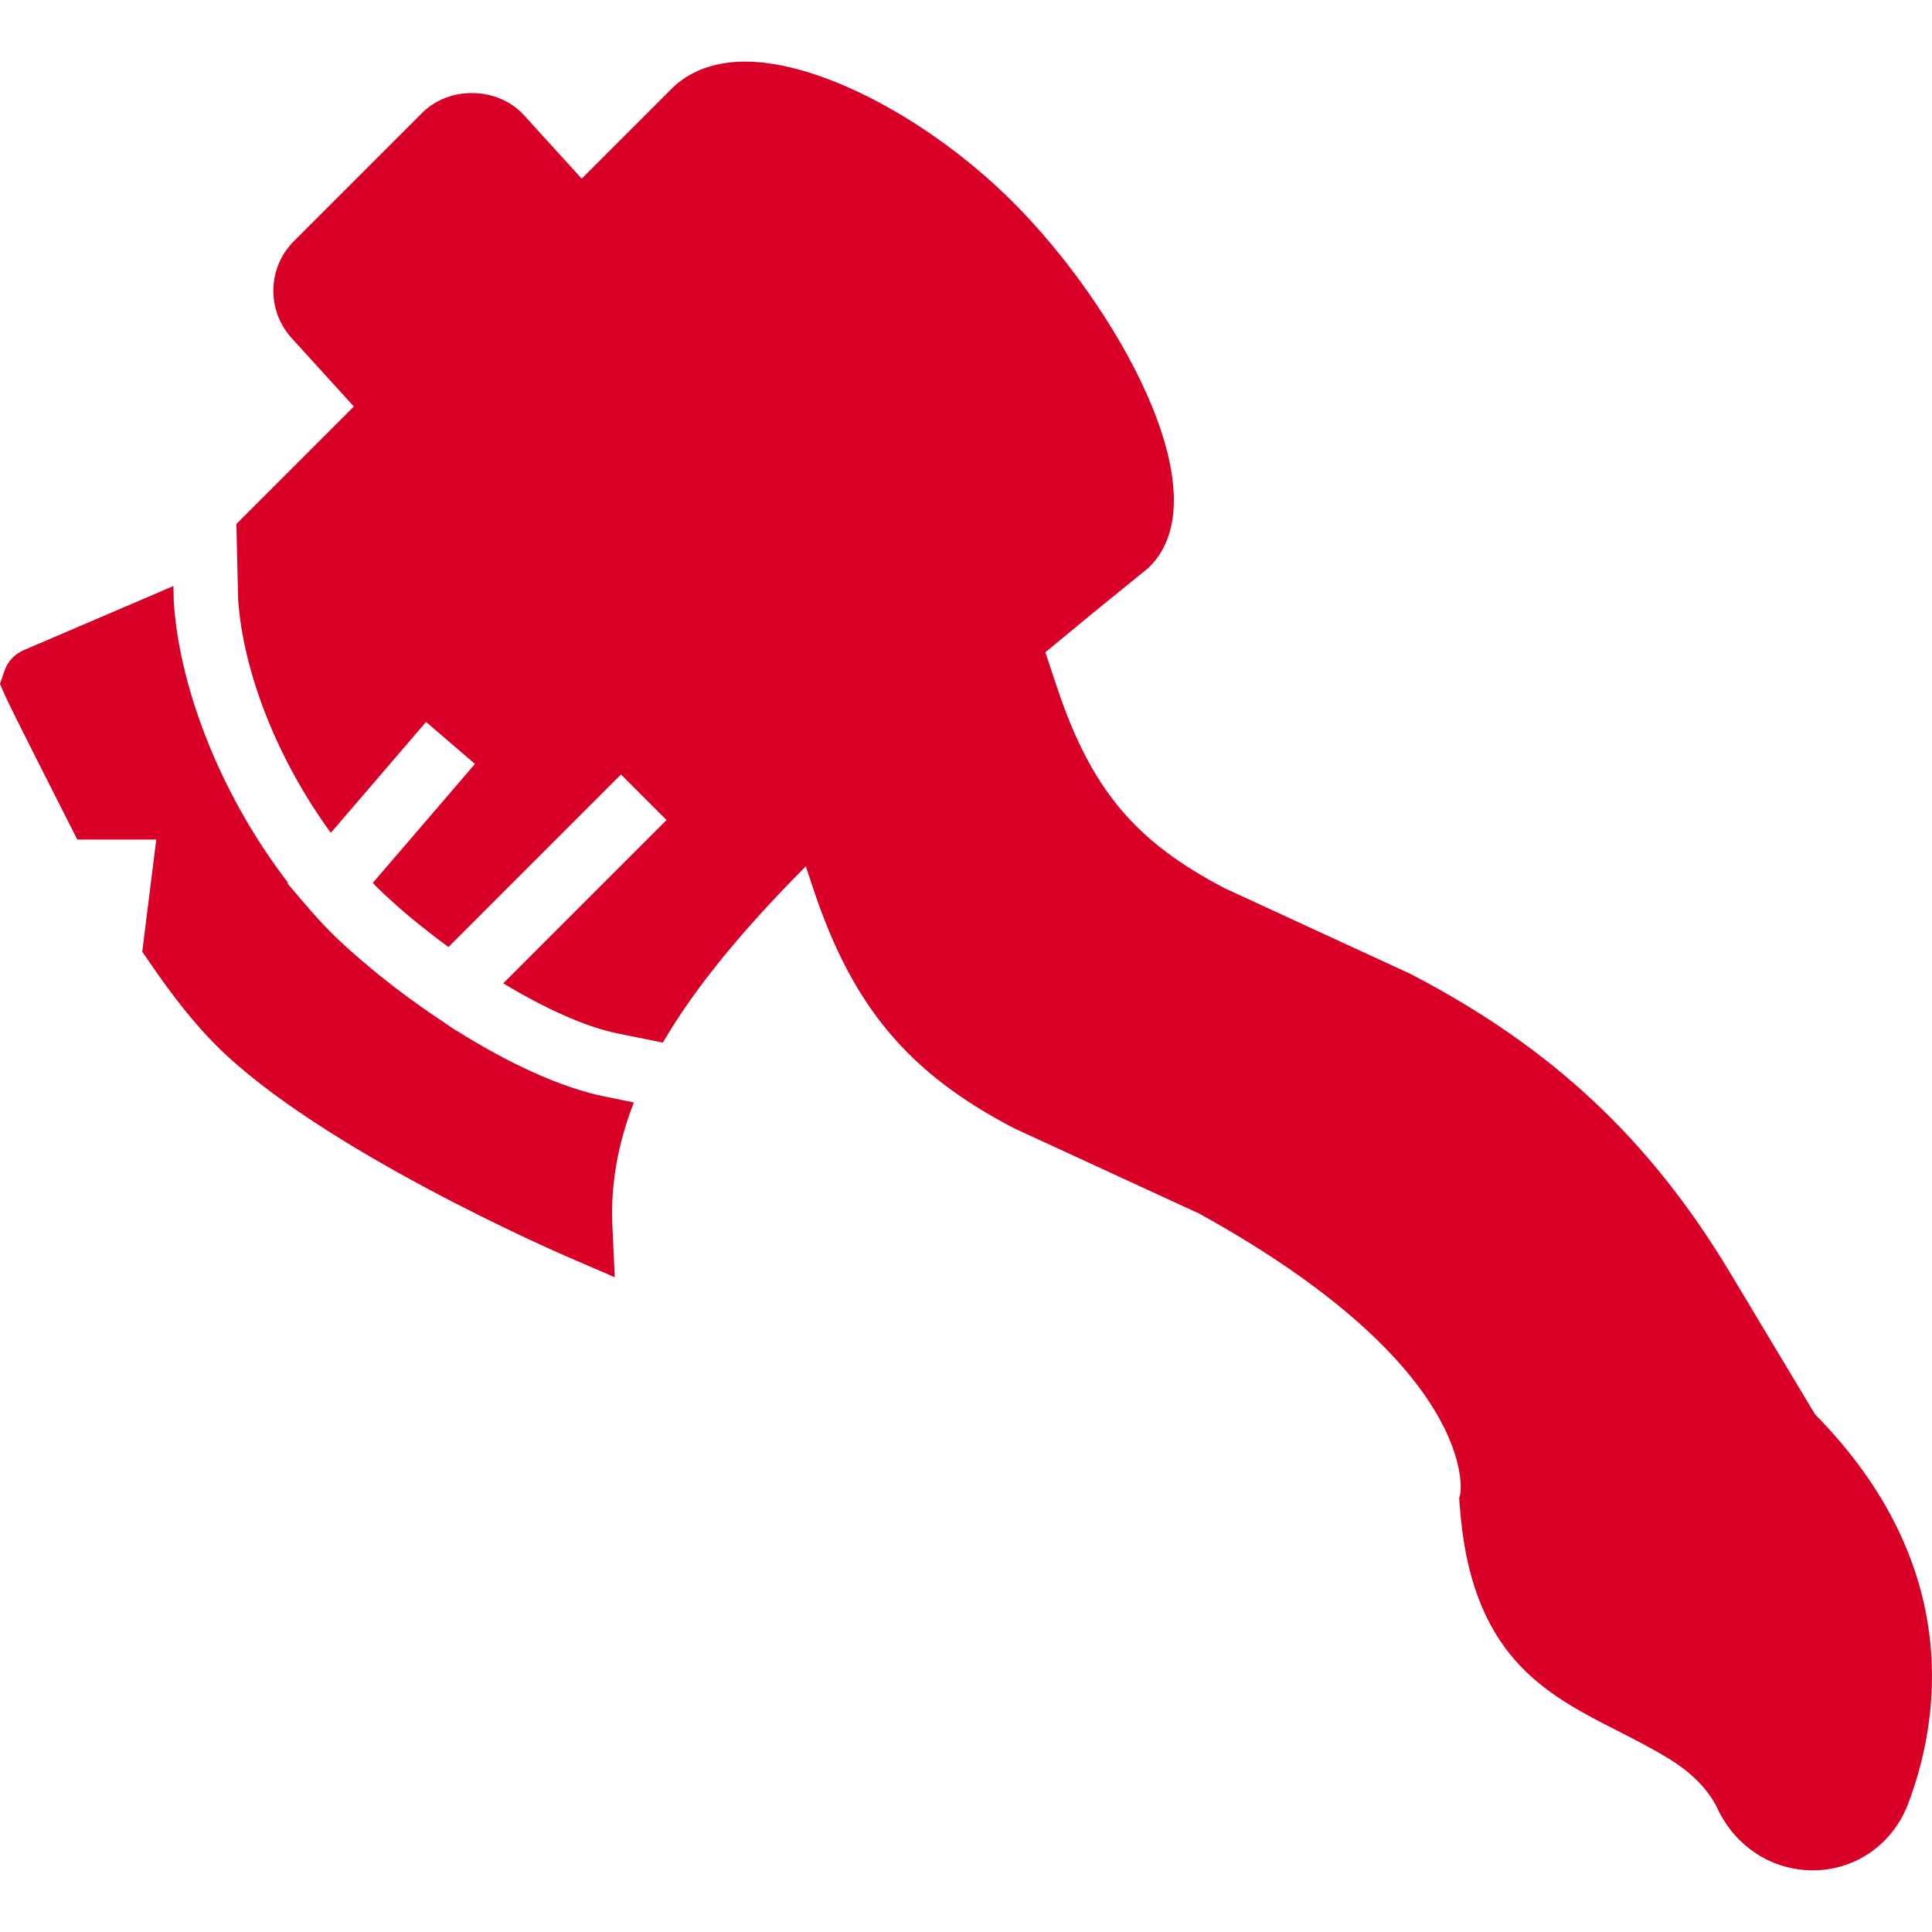
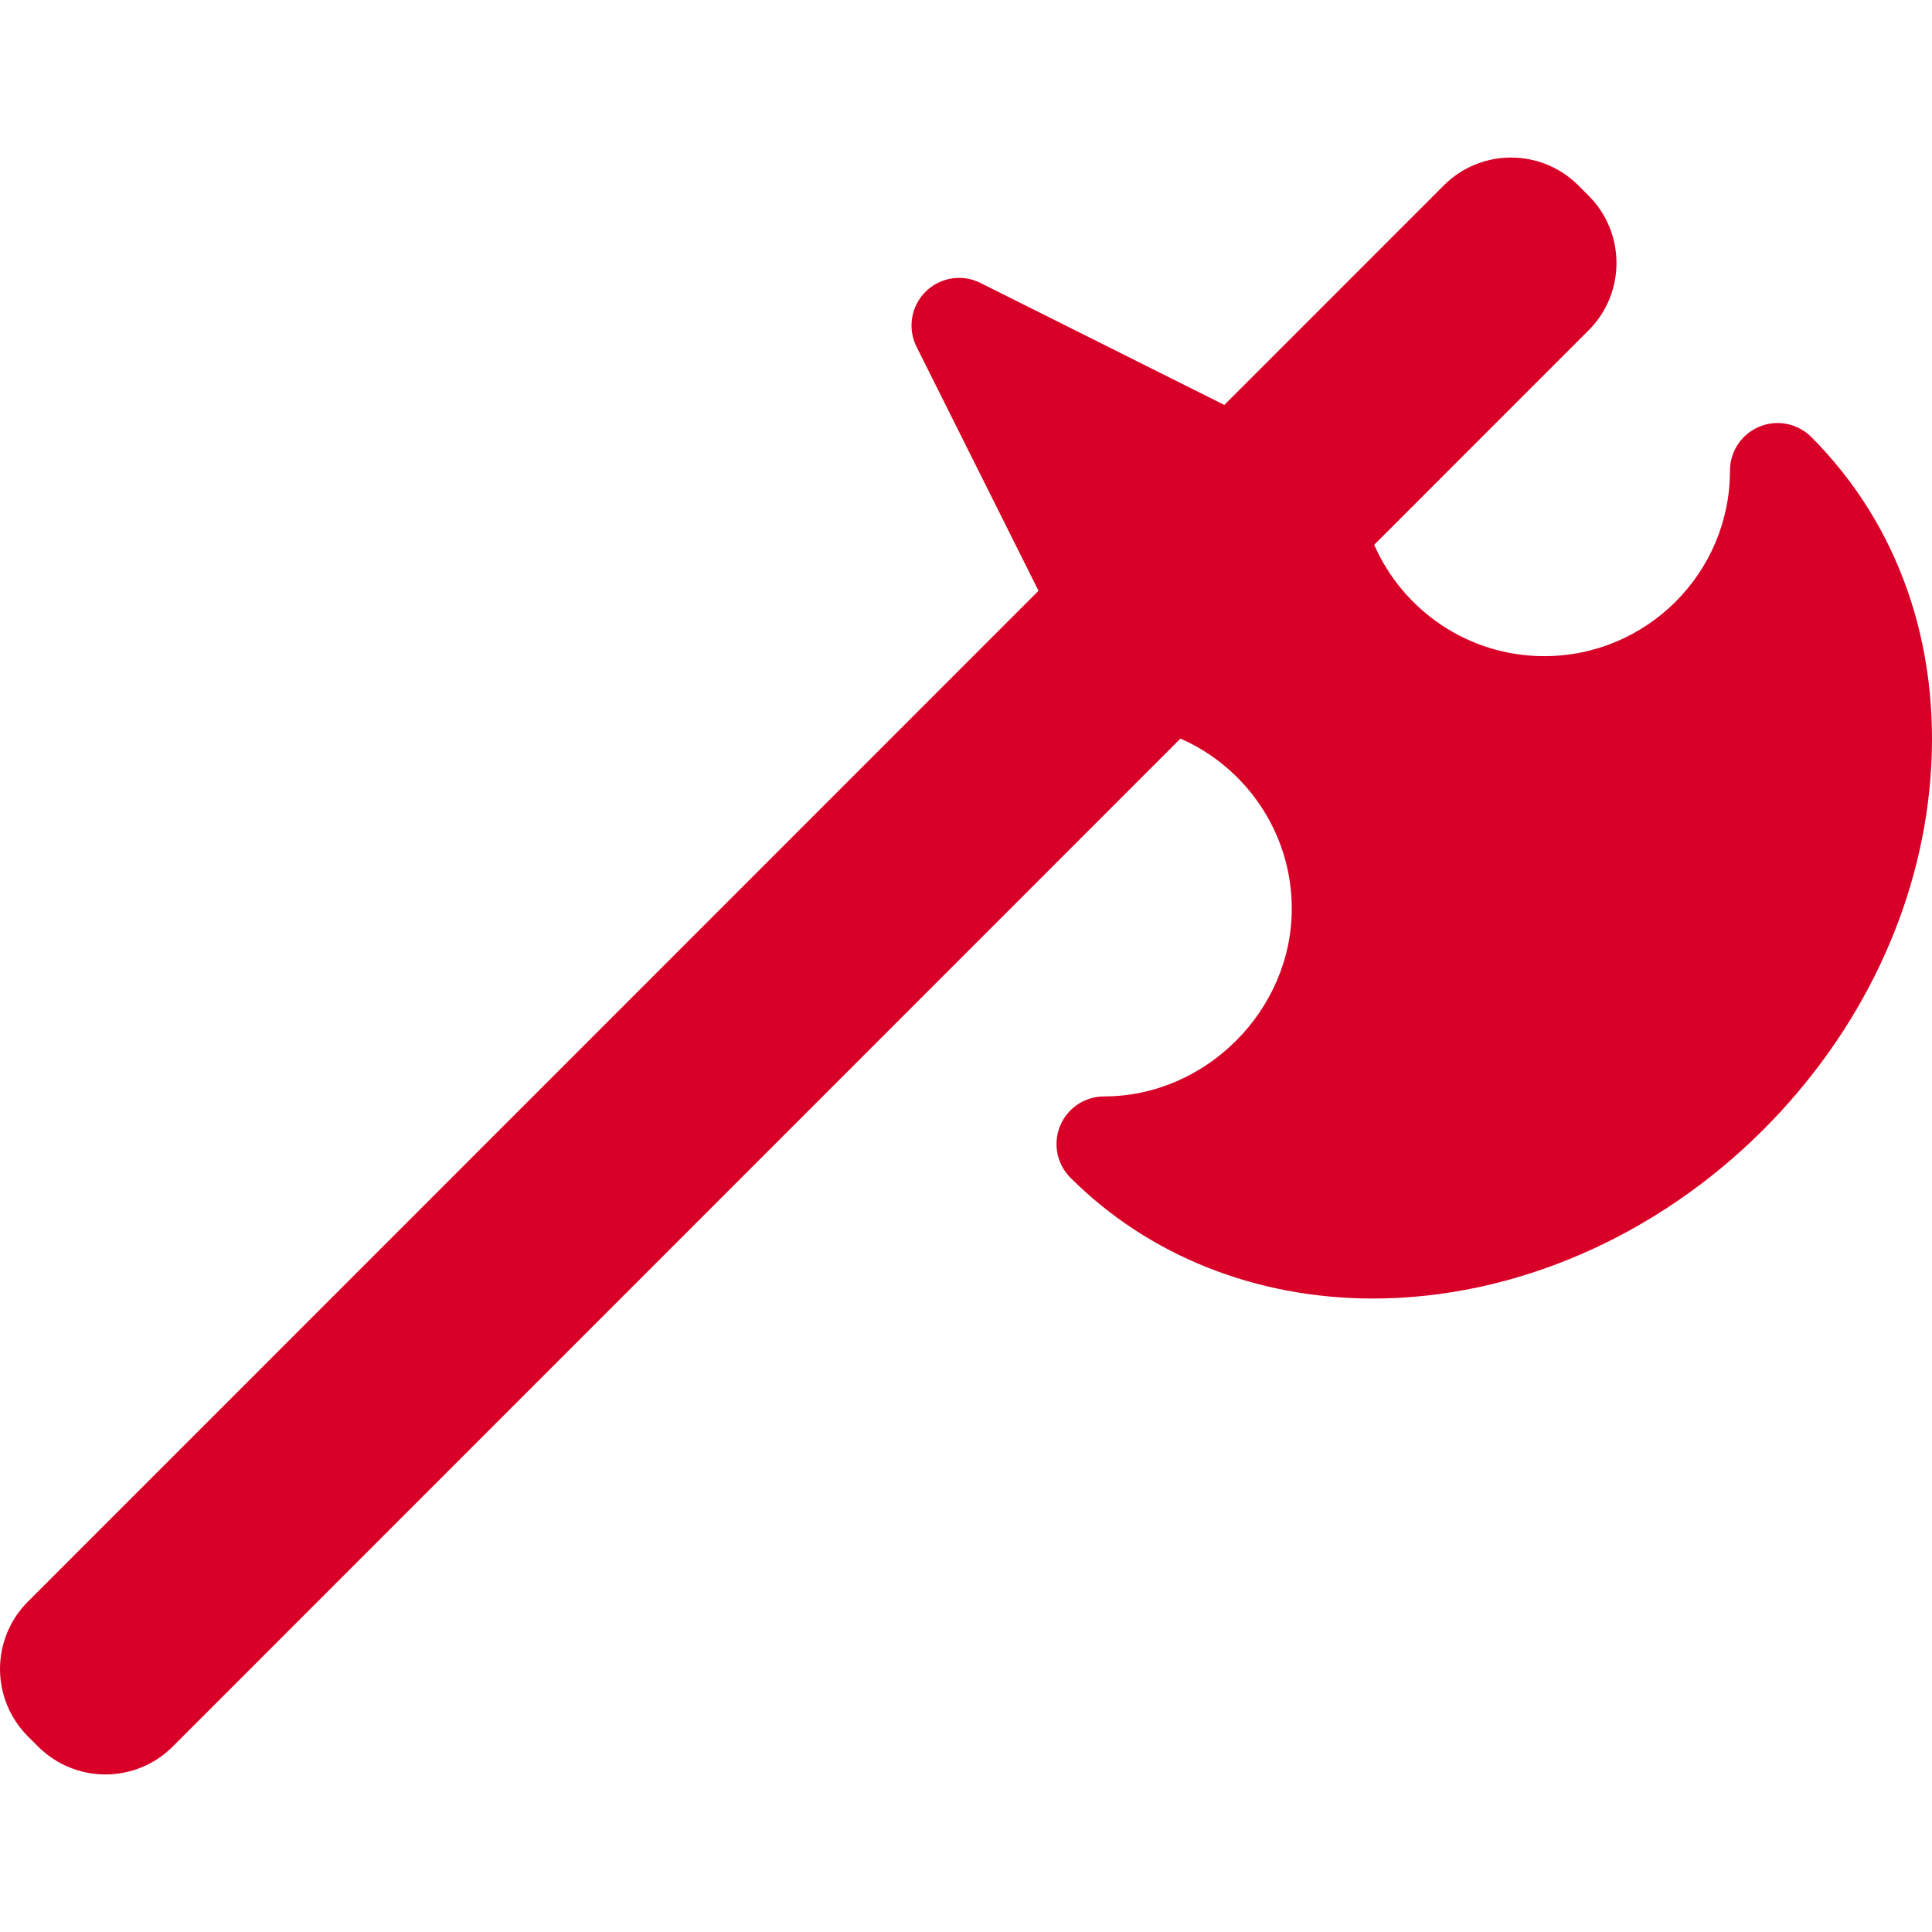
- <svg xmlns="http://www.w3.org/2000/svg" version="1.1" id="Capa_1" x="0px" y="0px" viewBox="0 0 59.974 59.974" style="enable-background:new 0 0 59.974 59.974;" xml:space="preserve" width="512px" height="512px">
-   <g>
-     <path d="M56.341,43.901l-2.625-4.376c-2.491-4.151-5.539-7.01-9.927-9.29l-5.764-2.658c-2.798-1.456-4.164-3.093-5.219-6.26   l-0.356-1.069c0.997-0.828,2.045-1.686,3.16-2.587l0.079-0.071c2.276-2.277-1.058-8.129-4.232-11.303   c-2.576-2.576-5.999-4.375-8.322-4.375c-1.194,0-1.901,0.457-2.284,0.84l-2.794,2.794l-1.791-1.97   c-0.805-0.885-2.313-0.921-3.158-0.075L9.125,7.484c-0.825,0.825-0.856,2.148-0.071,3.012l1.93,2.123l-3.646,3.646l0.054,2.336   c0.158,2.331,1.267,5.05,2.878,7.252l2.956-3.442l1.518,1.303l-3.171,3.692c0.03,0.03,0.056,0.065,0.086,0.095   c0.196,0.196,0.417,0.398,0.644,0.6c0.088,0.078,0.178,0.157,0.27,0.236c0.133,0.114,0.273,0.227,0.413,0.341   c0.269,0.217,0.547,0.434,0.839,0.648c0.032,0.024,0.064,0.048,0.096,0.072l5.356-5.356l1.414,1.414l-5.07,5.07   c1.252,0.752,2.523,1.348,3.56,1.556l1.396,0.283c0.991-1.7,2.463-3.486,4.438-5.472l0.237,0.714   c1.213,3.64,2.95,5.715,6.237,7.422l5.741,2.646c8.724,4.82,8.106,8.664,8.105,8.675l-0.038,0.152l0.011,0.156   c0.314,4.732,2.646,5.92,4.901,7.069c0.521,0.266,1.061,0.54,1.588,0.863c0.731,0.447,1.245,0.974,1.525,1.566   c0.555,1.174,1.688,1.904,2.955,1.904c1.32,0,2.48-0.811,2.956-2.066C60.173,53.52,61.038,48.669,56.341,43.901z" fill="#D80027" />
-     <path d="M18.785,34.042c-1.415-0.284-3.068-1.076-4.625-2.056l-0.005,0.005l-0.496-0.337c-0.669-0.445-1.307-0.913-1.897-1.391   c-0.069-0.055-0.132-0.11-0.199-0.165c-0.197-0.164-0.394-0.326-0.576-0.489c-0.266-0.235-0.517-0.468-0.743-0.695   c-0.261-0.261-0.514-0.547-0.765-0.839l-0.061-0.071c-0.064-0.076-0.13-0.147-0.193-0.225l-0.305-0.356l0.02-0.023   c-1.976-2.566-3.352-5.858-3.545-8.709l-0.012-0.499l-4.645,1.99c-0.271,0.116-0.479,0.33-0.585,0.601L0,21.231l0.167,0.382   c0.162,0.369,1.657,3.315,1.955,3.901L2.4,26.062h2.451l-0.435,3.479l0.213,0.313c0.747,1.095,1.427,1.944,2.079,2.596   c3.222,3.222,10.594,6.43,10.906,6.564l1.47,0.635l-0.074-1.599c-0.059-1.286,0.17-2.545,0.666-3.828L18.785,34.042z" fill="#D80027" />
-   </g>
+ <svg xmlns="http://www.w3.org/2000/svg" version="1.1" id="Capa_1" x="0px" y="0px" viewBox="0 0 297.074 297.074" style="enable-background:new 0 0 297.074 297.074;" xml:space="preserve" width="512px" height="512px">
+   <path d="M278.505,67.192c-2.092-2.096-5.24-2.723-7.976-1.587c-2.735,1.133-4.519,3.803-4.519,6.763  c0,15.73-12.81,28.526-28.561,28.526c-11.679,0-21.735-7.053-26.148-17.122l32.971-32.98c5.715-5.716,5.715-14.987,0-20.705  l-1.574-1.572c-2.857-2.859-6.604-4.289-10.352-4.289c-3.744,0-7.49,1.43-10.349,4.289l-33.737,33.747l-37.51-18.761  c-2.817-1.408-6.219-0.856-8.449,1.37c-2.225,2.228-2.777,5.632-1.369,8.452l18.754,37.517L4.286,246.28  C1.542,249.024,0,252.749,0,256.632c0,3.884,1.542,7.608,4.286,10.354l1.574,1.573c2.744,2.746,6.469,4.289,10.351,4.289  c3.881,0,7.607-1.543,10.351-4.289L181.511,113.57c10.067,4.415,17.119,14.475,17.119,26.154c0,15.648-13.216,28.868-28.86,28.868  c-2.96,0-5.629,1.783-6.761,4.52c-1.133,2.735-0.507,5.884,1.585,7.977c11.978,11.98,28.504,18.579,46.529,18.579  c21.647,0,43.516-9.457,59.996-25.944c15.063-15.067,24.202-34.329,25.728-54.237C298.407,99.154,291.893,80.582,278.505,67.192z" fill="#D80027" />
  <g>
</g>
  <g>
</g>
  <g>
</g>
  <g>
</g>
  <g>
</g>
  <g>
</g>
  <g>
</g>
  <g>
</g>
  <g>
</g>
  <g>
</g>
  <g>
</g>
  <g>
</g>
  <g>
</g>
  <g>
</g>
  <g>
</g>
</svg>
